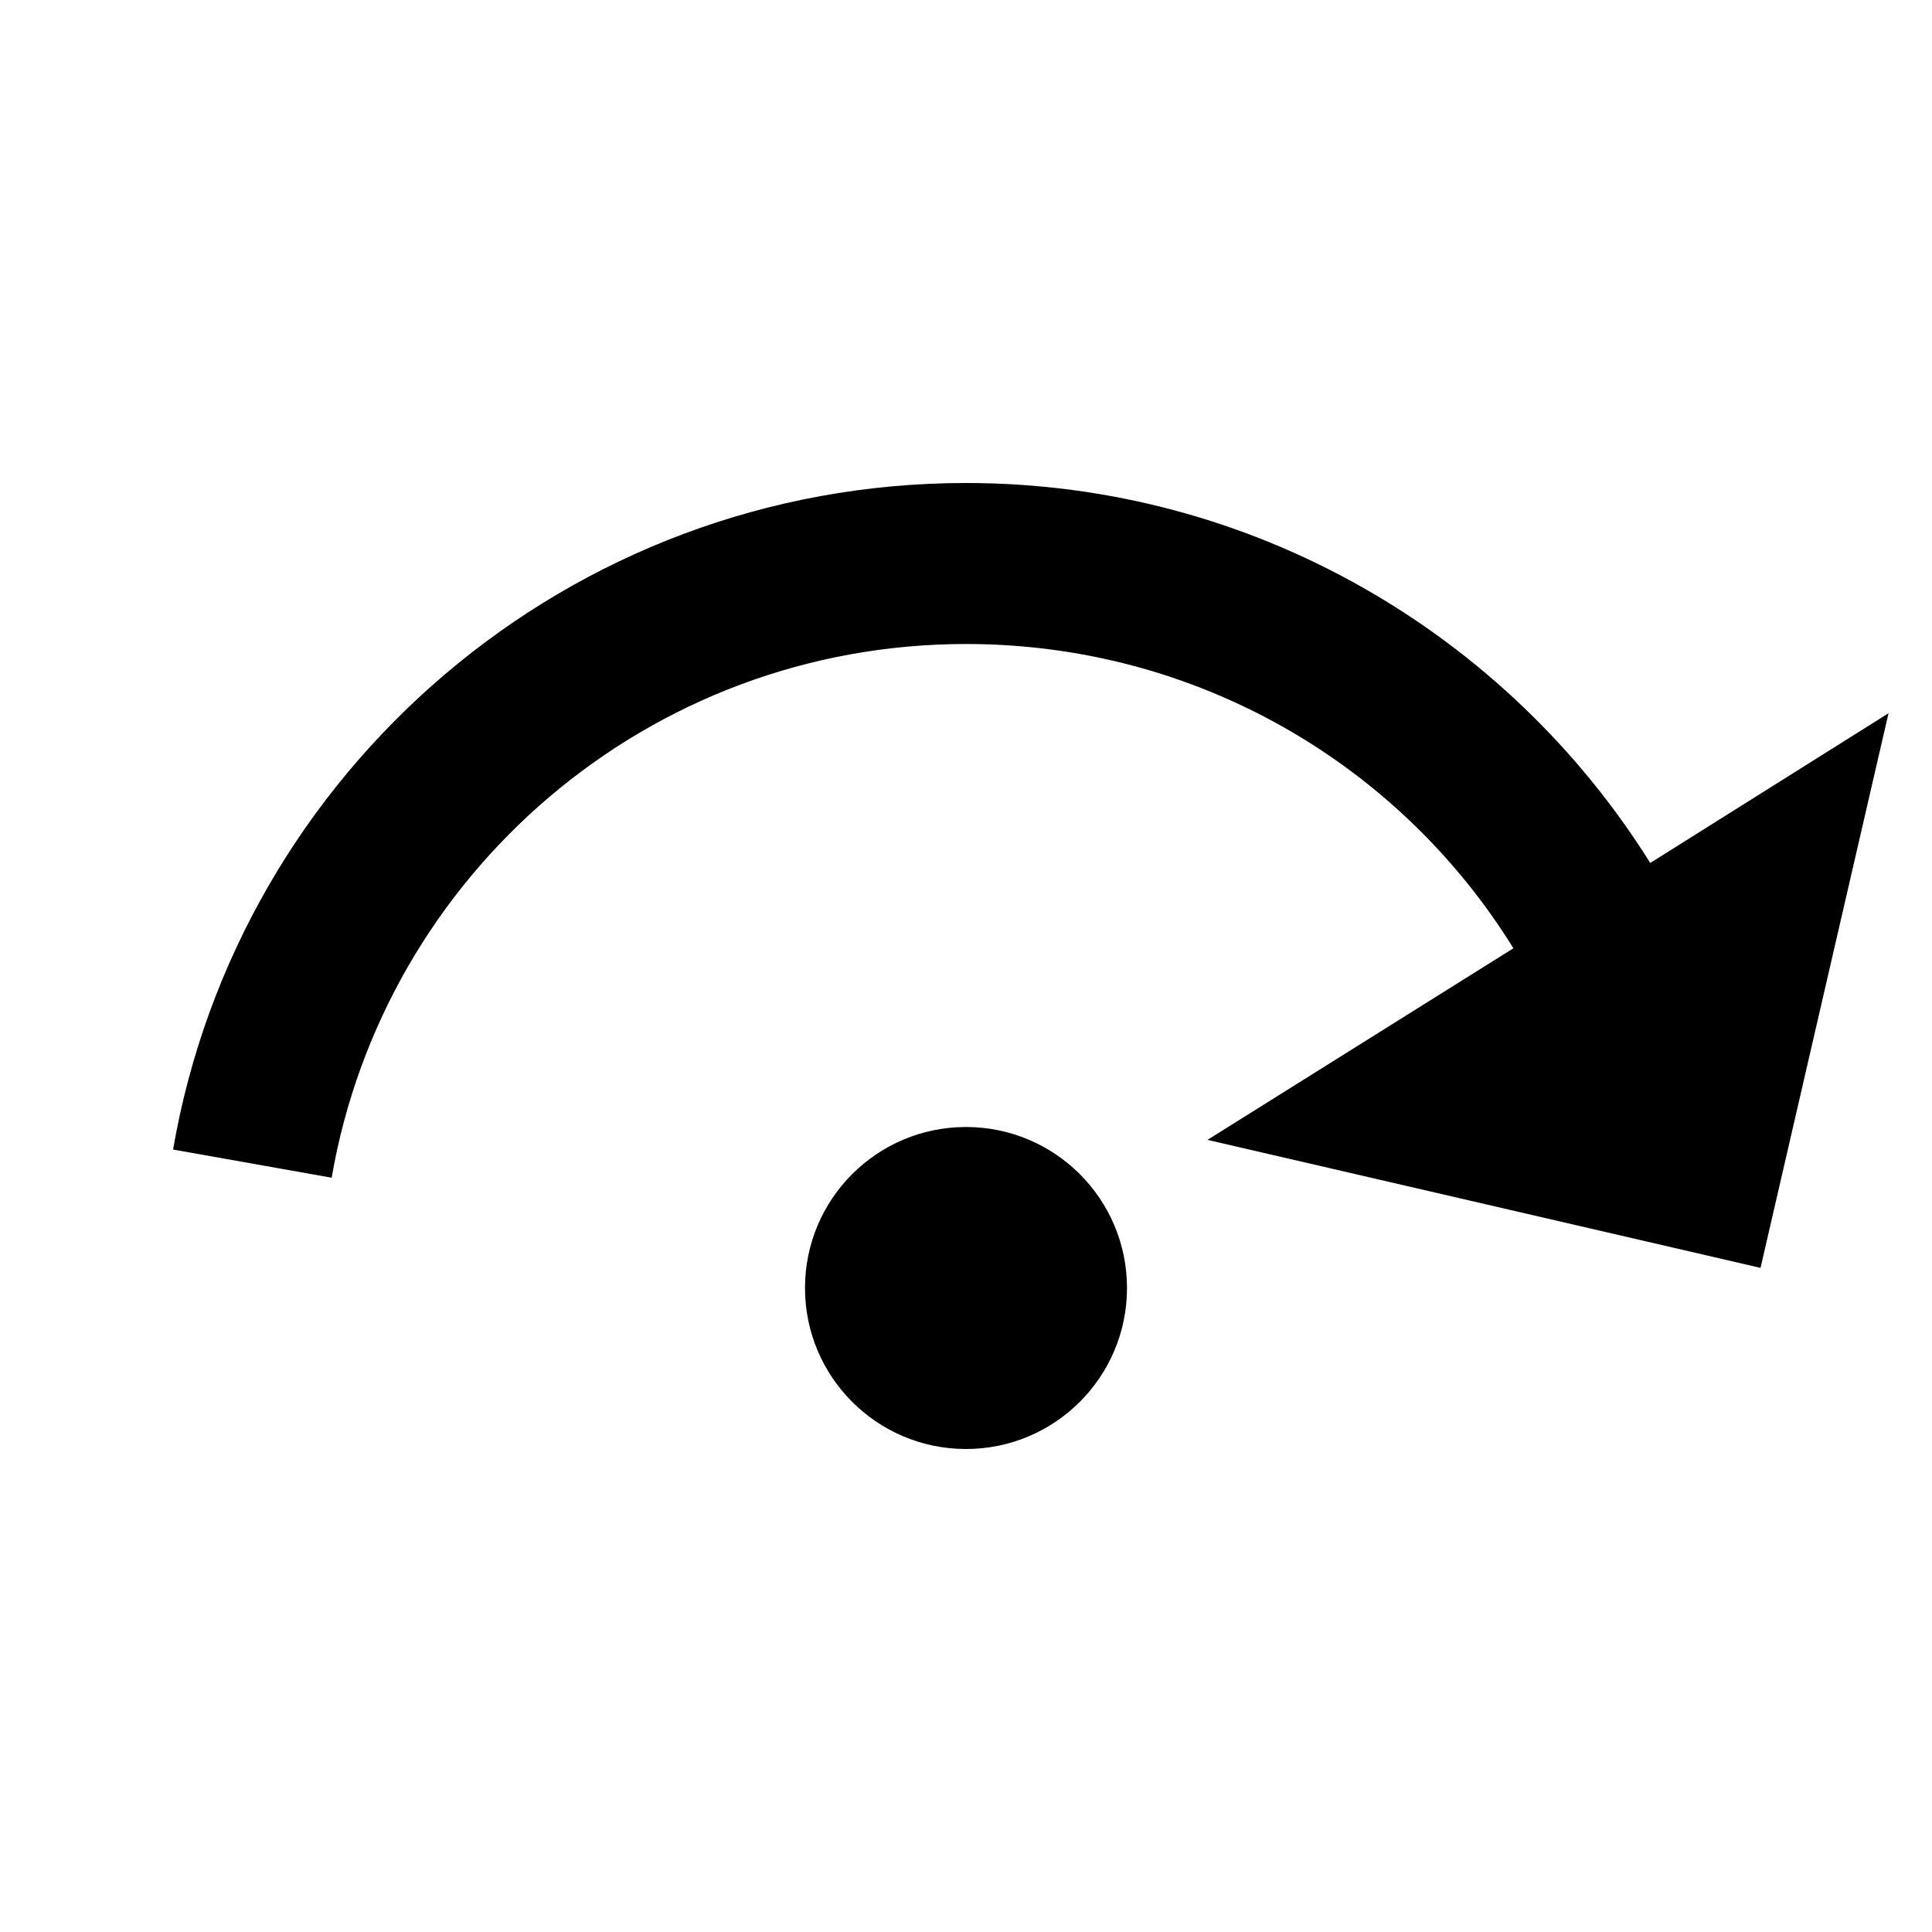
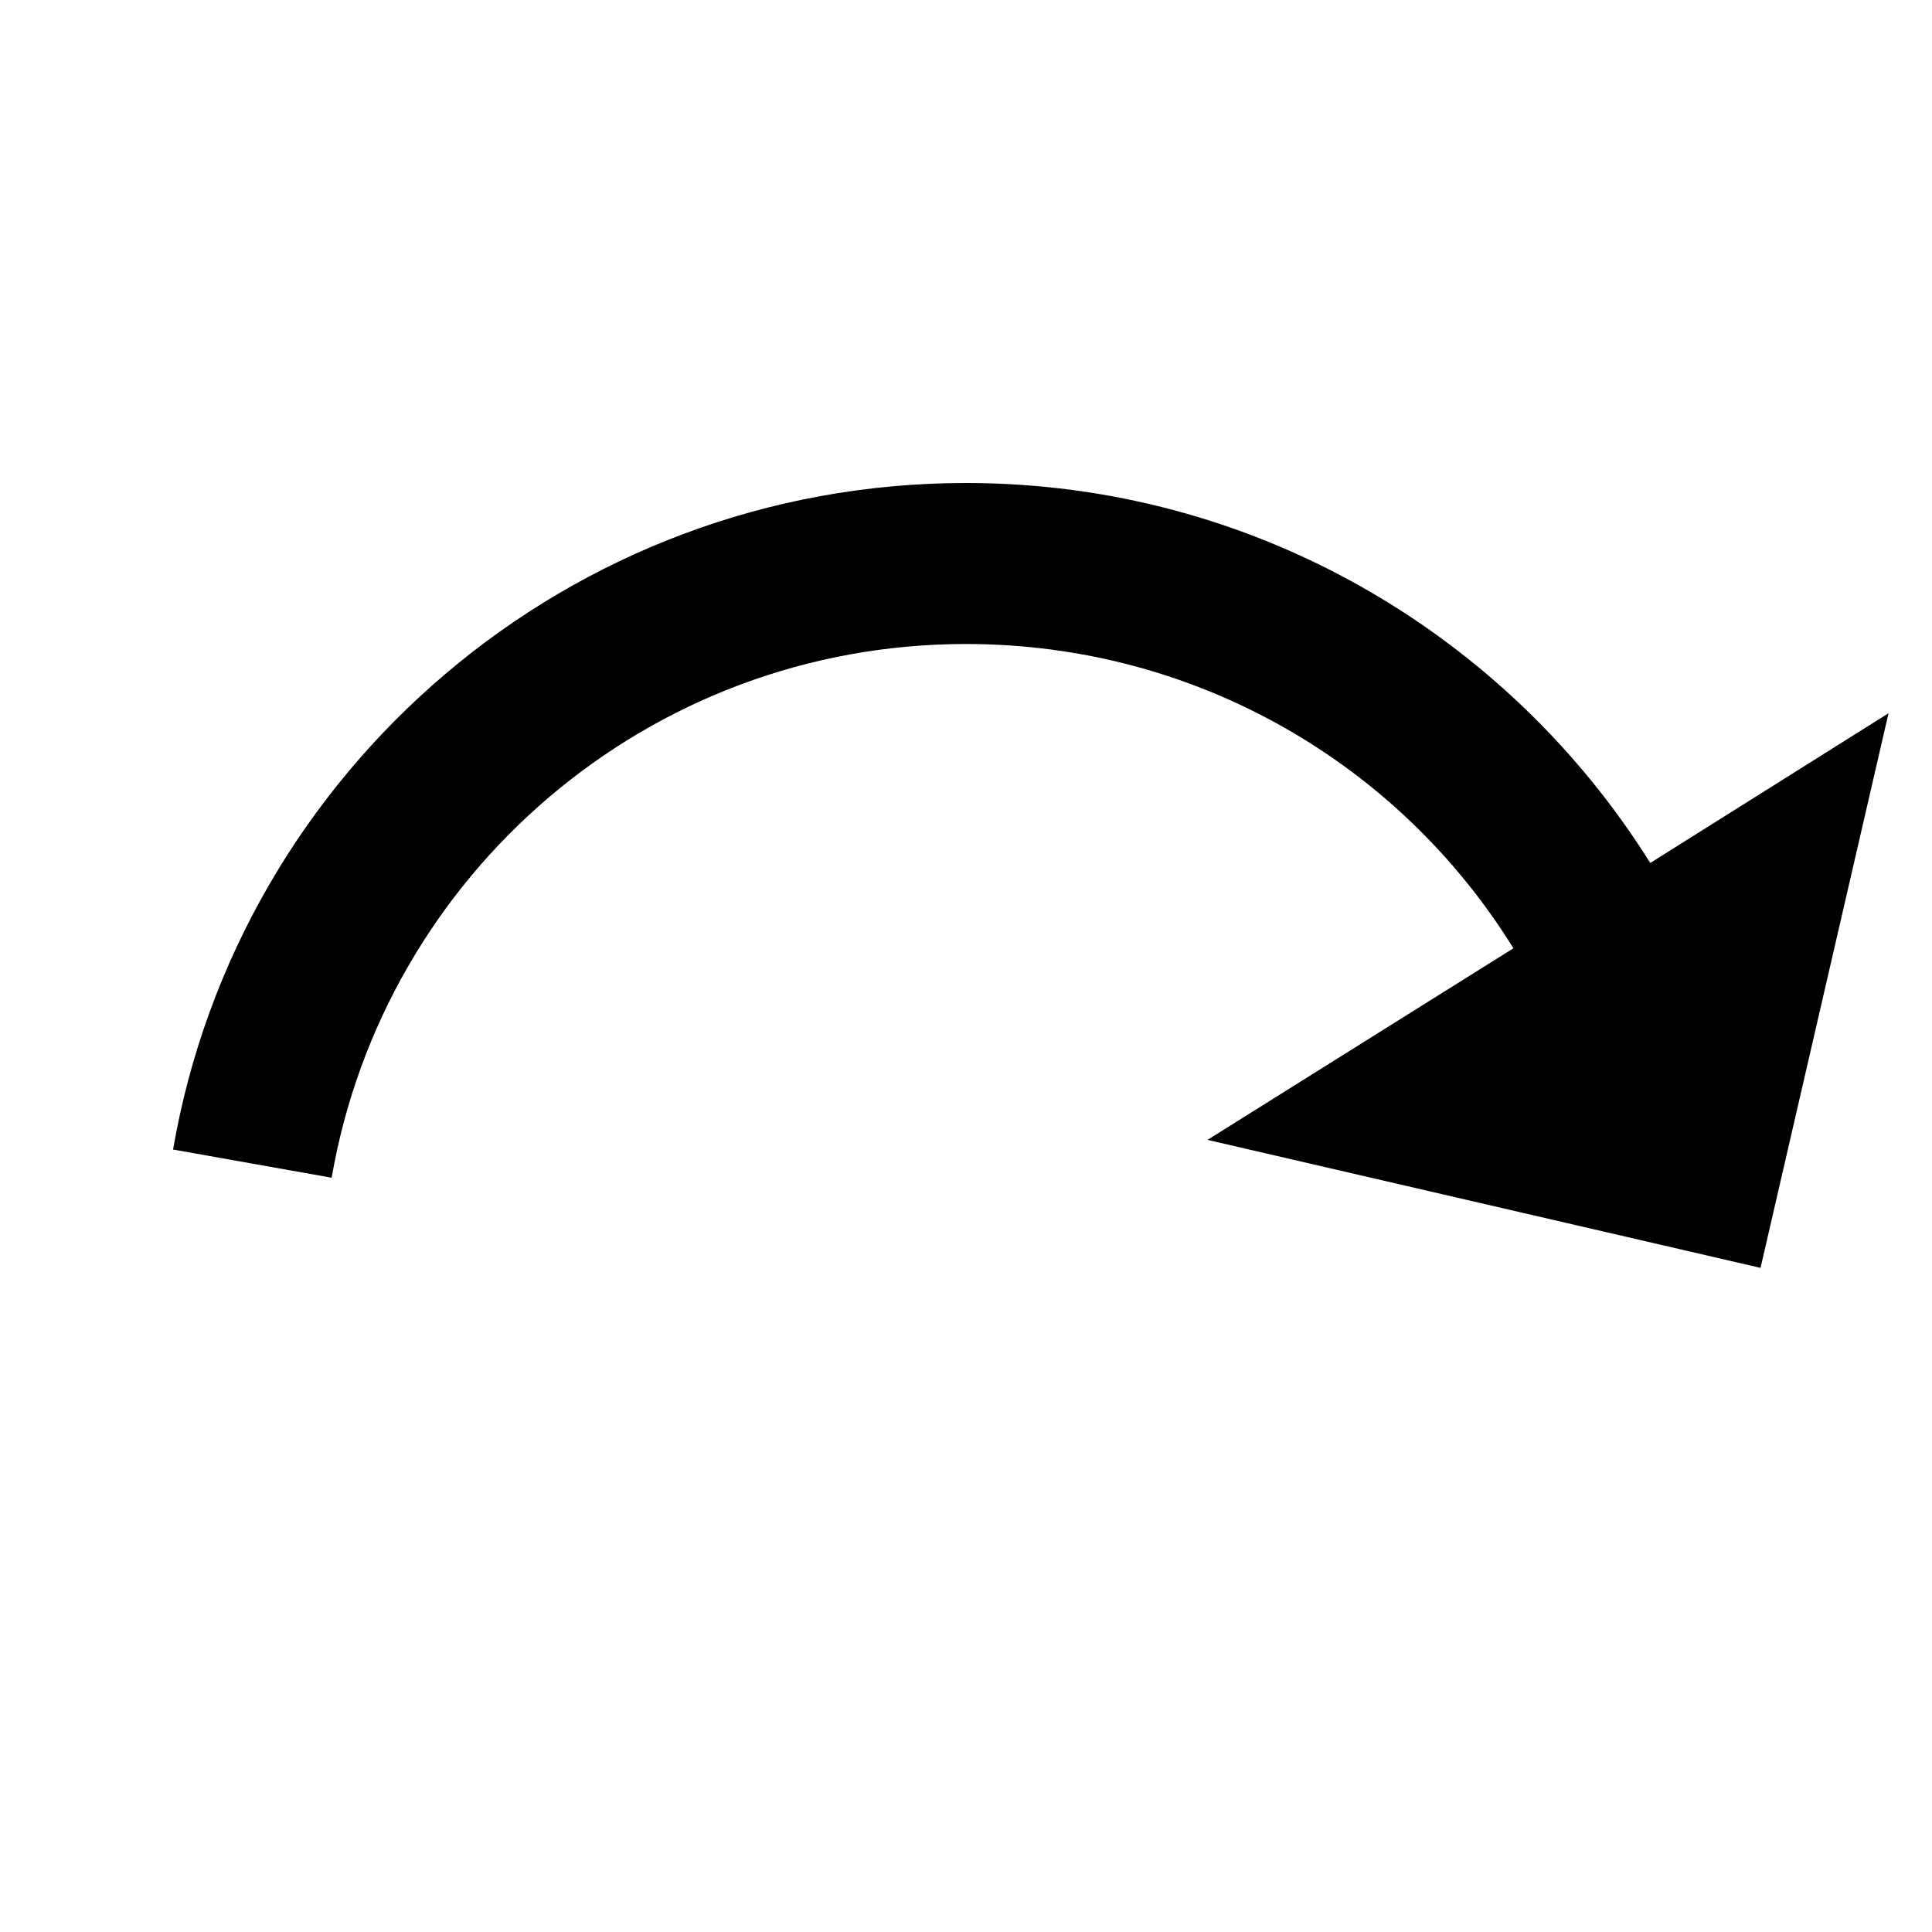
<svg xmlns="http://www.w3.org/2000/svg" viewBox="0 0 24 24">
-   <path d="M12,14A2,2 0 0,1 14,16A2,2 0 0,1 12,18A2,2 0 0,1 10,16A2,2 0 0,1 12,14M23.46,8.86L21.87,15.75L15,14.16L18.8,11.78C17.39,9.5 14.87,8 12,8C8.05,8 4.77,10.86 4.12,14.63L2.15,14.28C2.96,9.58 7.06,6 12,6C15.58,6 18.73,7.89 20.5,10.72L23.46,8.86Z" />
+   <path d="M23.46,8.86L21.87,15.75L15,14.16L18.8,11.78C17.39,9.5 14.87,8 12,8C8.05,8 4.77,10.86 4.12,14.63L2.15,14.28C2.96,9.58 7.06,6 12,6C15.58,6 18.73,7.89 20.5,10.72L23.46,8.86Z" />
</svg>
